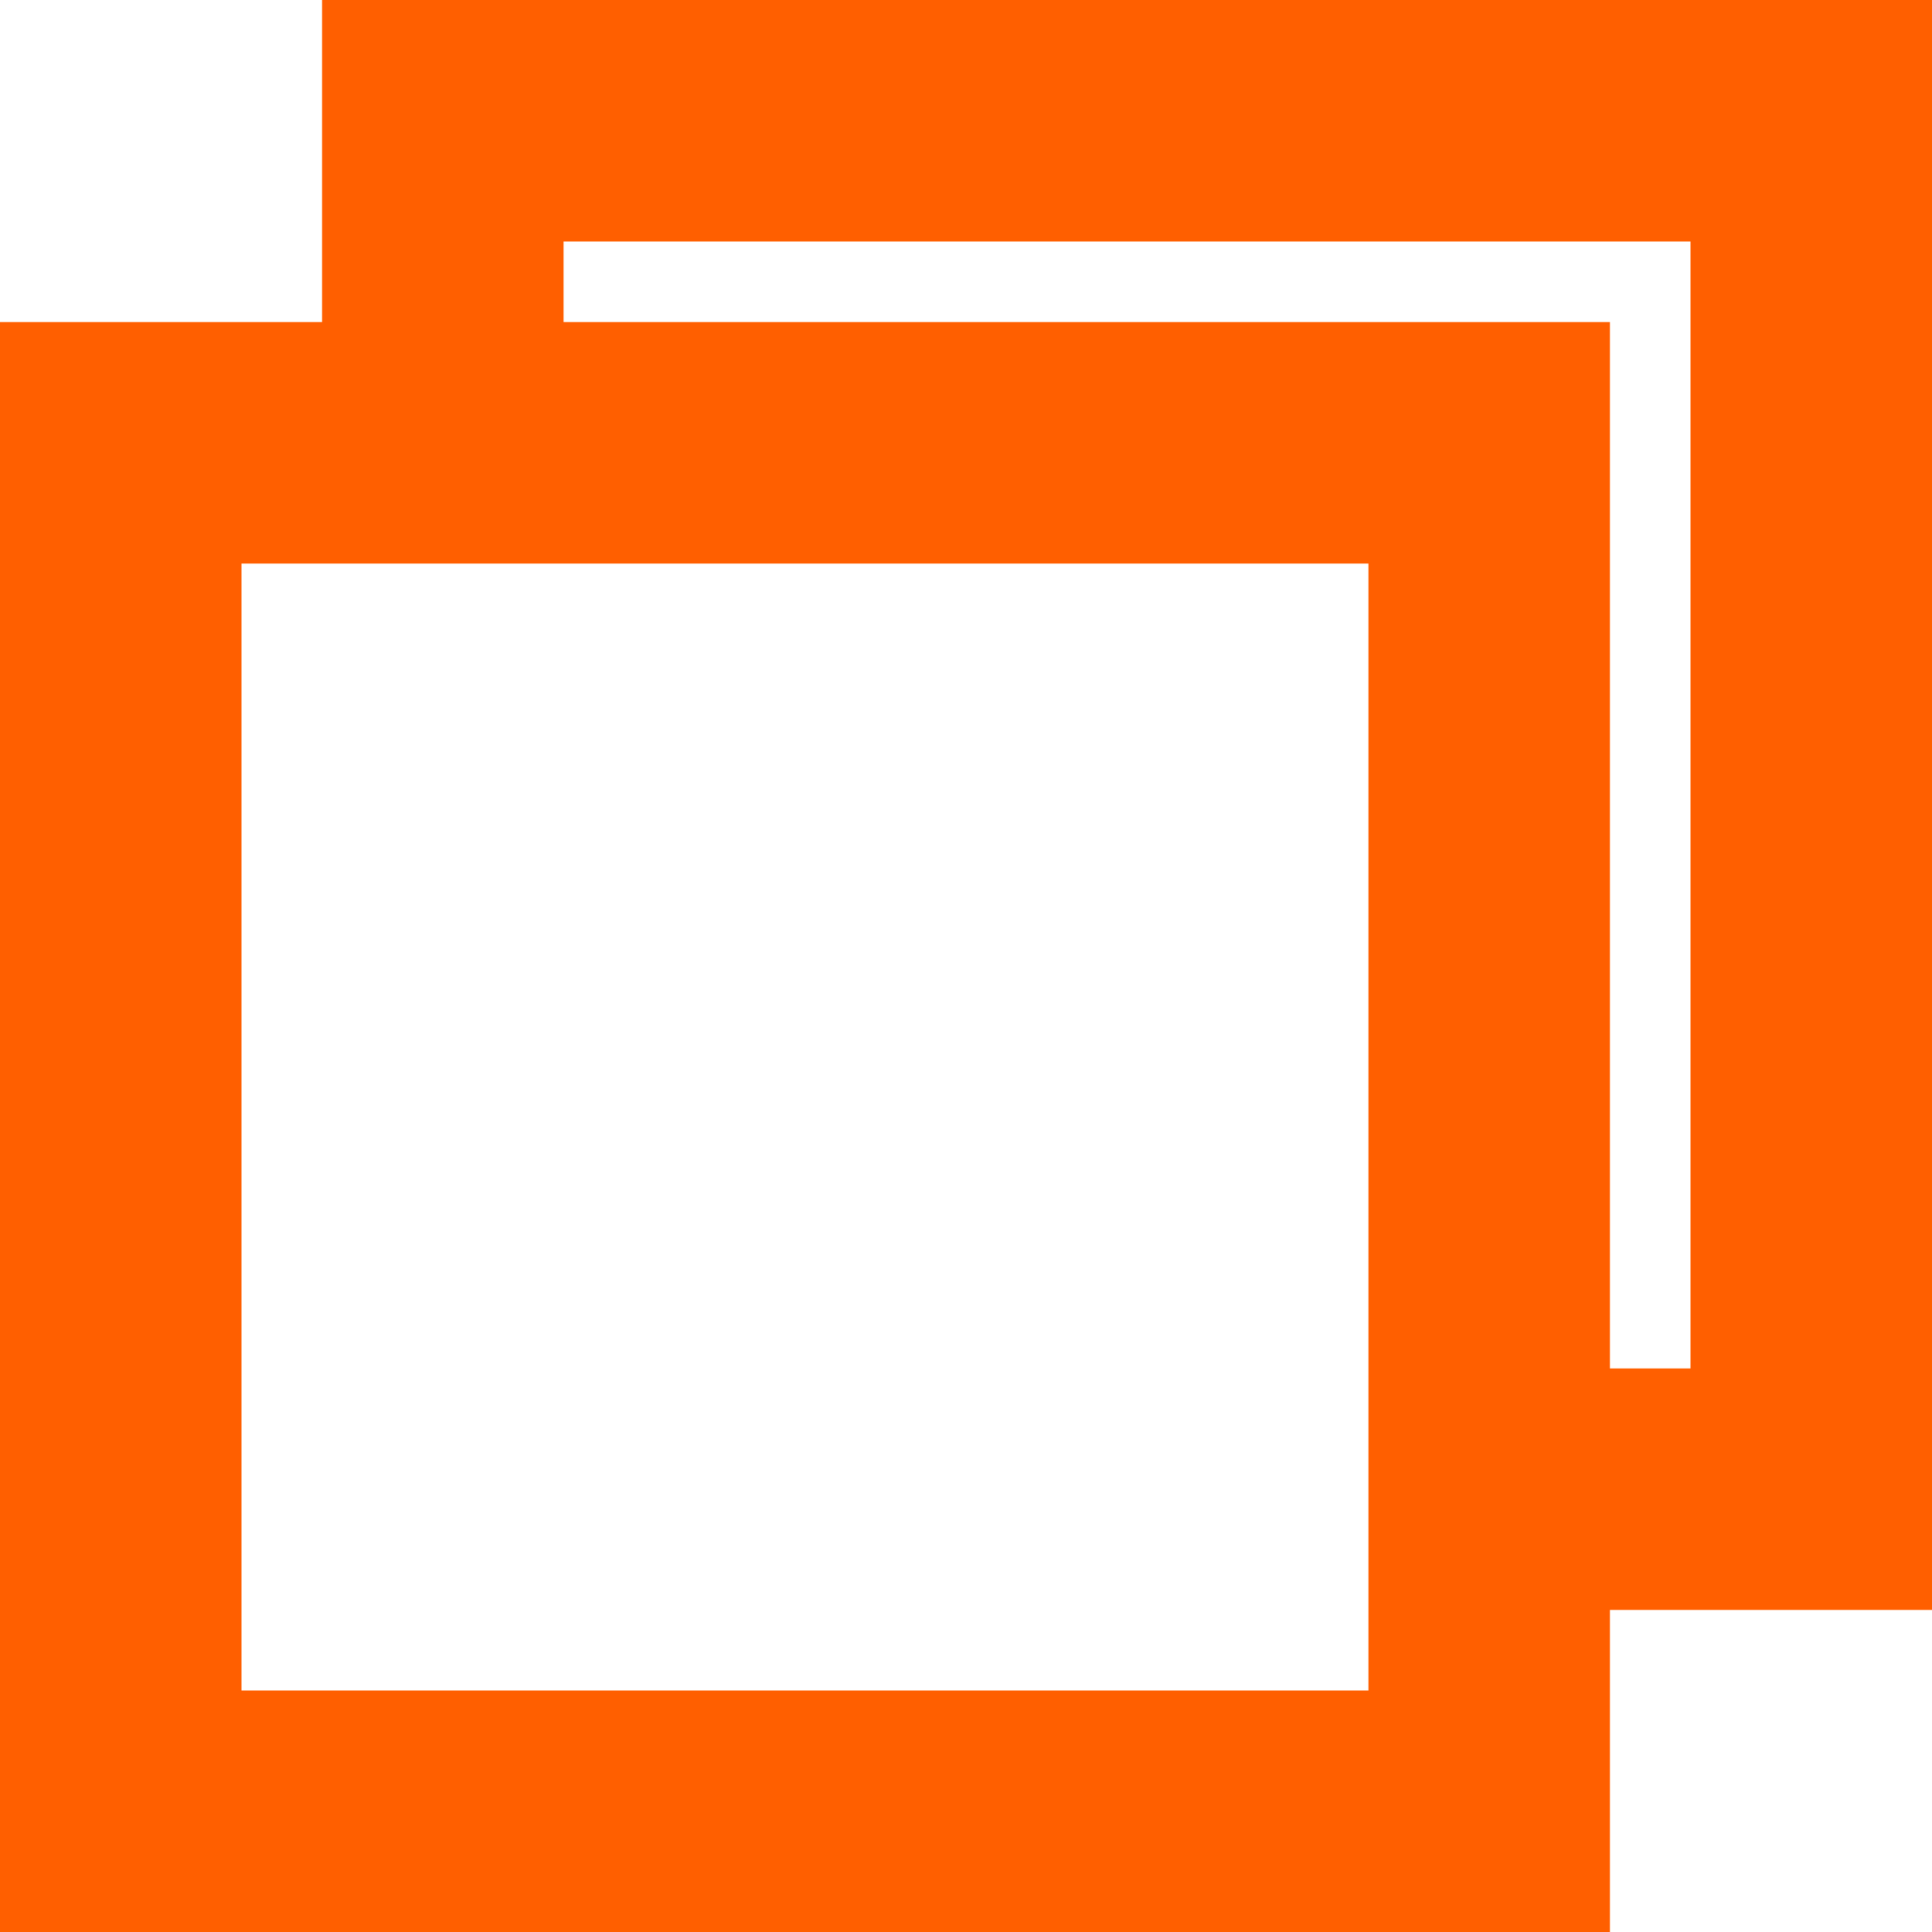
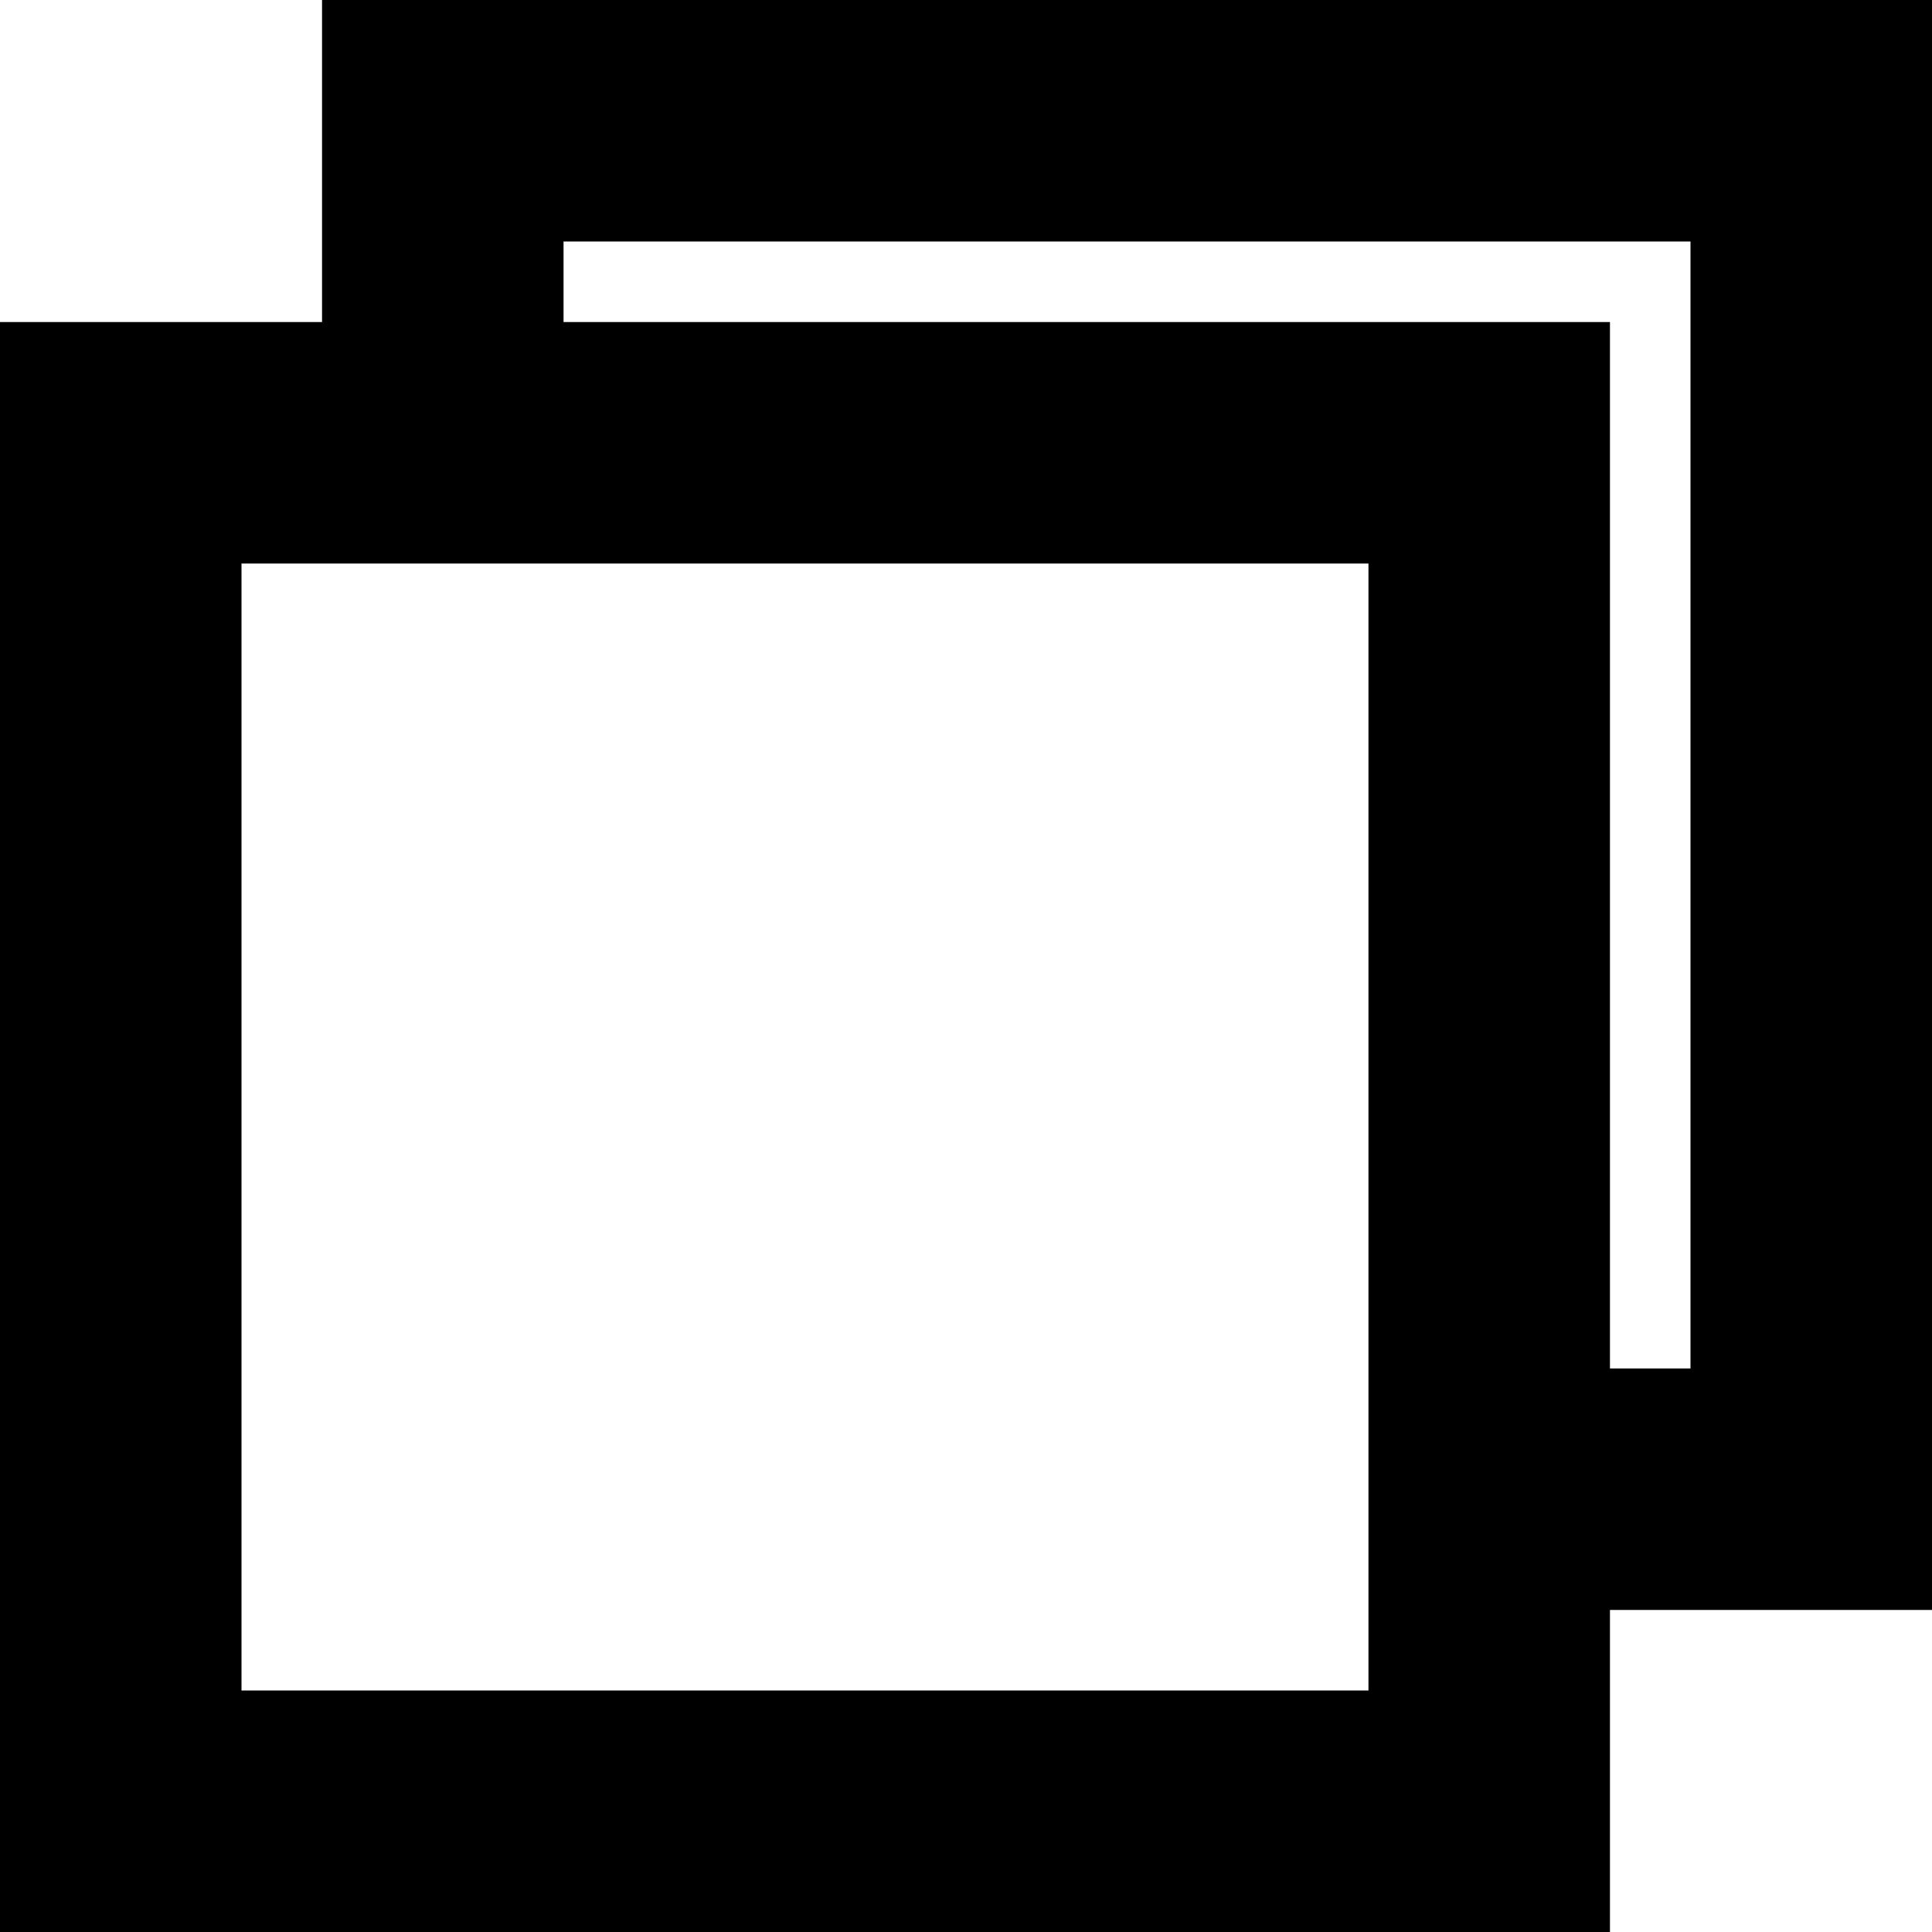
<svg xmlns="http://www.w3.org/2000/svg" width="16" height="16" viewBox="0 0 16 16" fill="none">
-   <path d="M12.333 3.667H1V15H12.333V3.667Z" stroke="#FF5F00" stroke-width="2" stroke-miterlimit="10" />
-   <path d="M12.875 12.333H15V1H3.667V3.125" stroke="#FF5F00" stroke-width="2" stroke-miterlimit="10" />
+   <path d="M12.333 3.667H1V15H12.333V3.667Z" stroke="#000" stroke-width="2" stroke-miterlimit="10" />
+   <path d="M12.875 12.333H15V1H3.667V3.125" stroke="#000" stroke-width="2" stroke-miterlimit="10" />
</svg>
